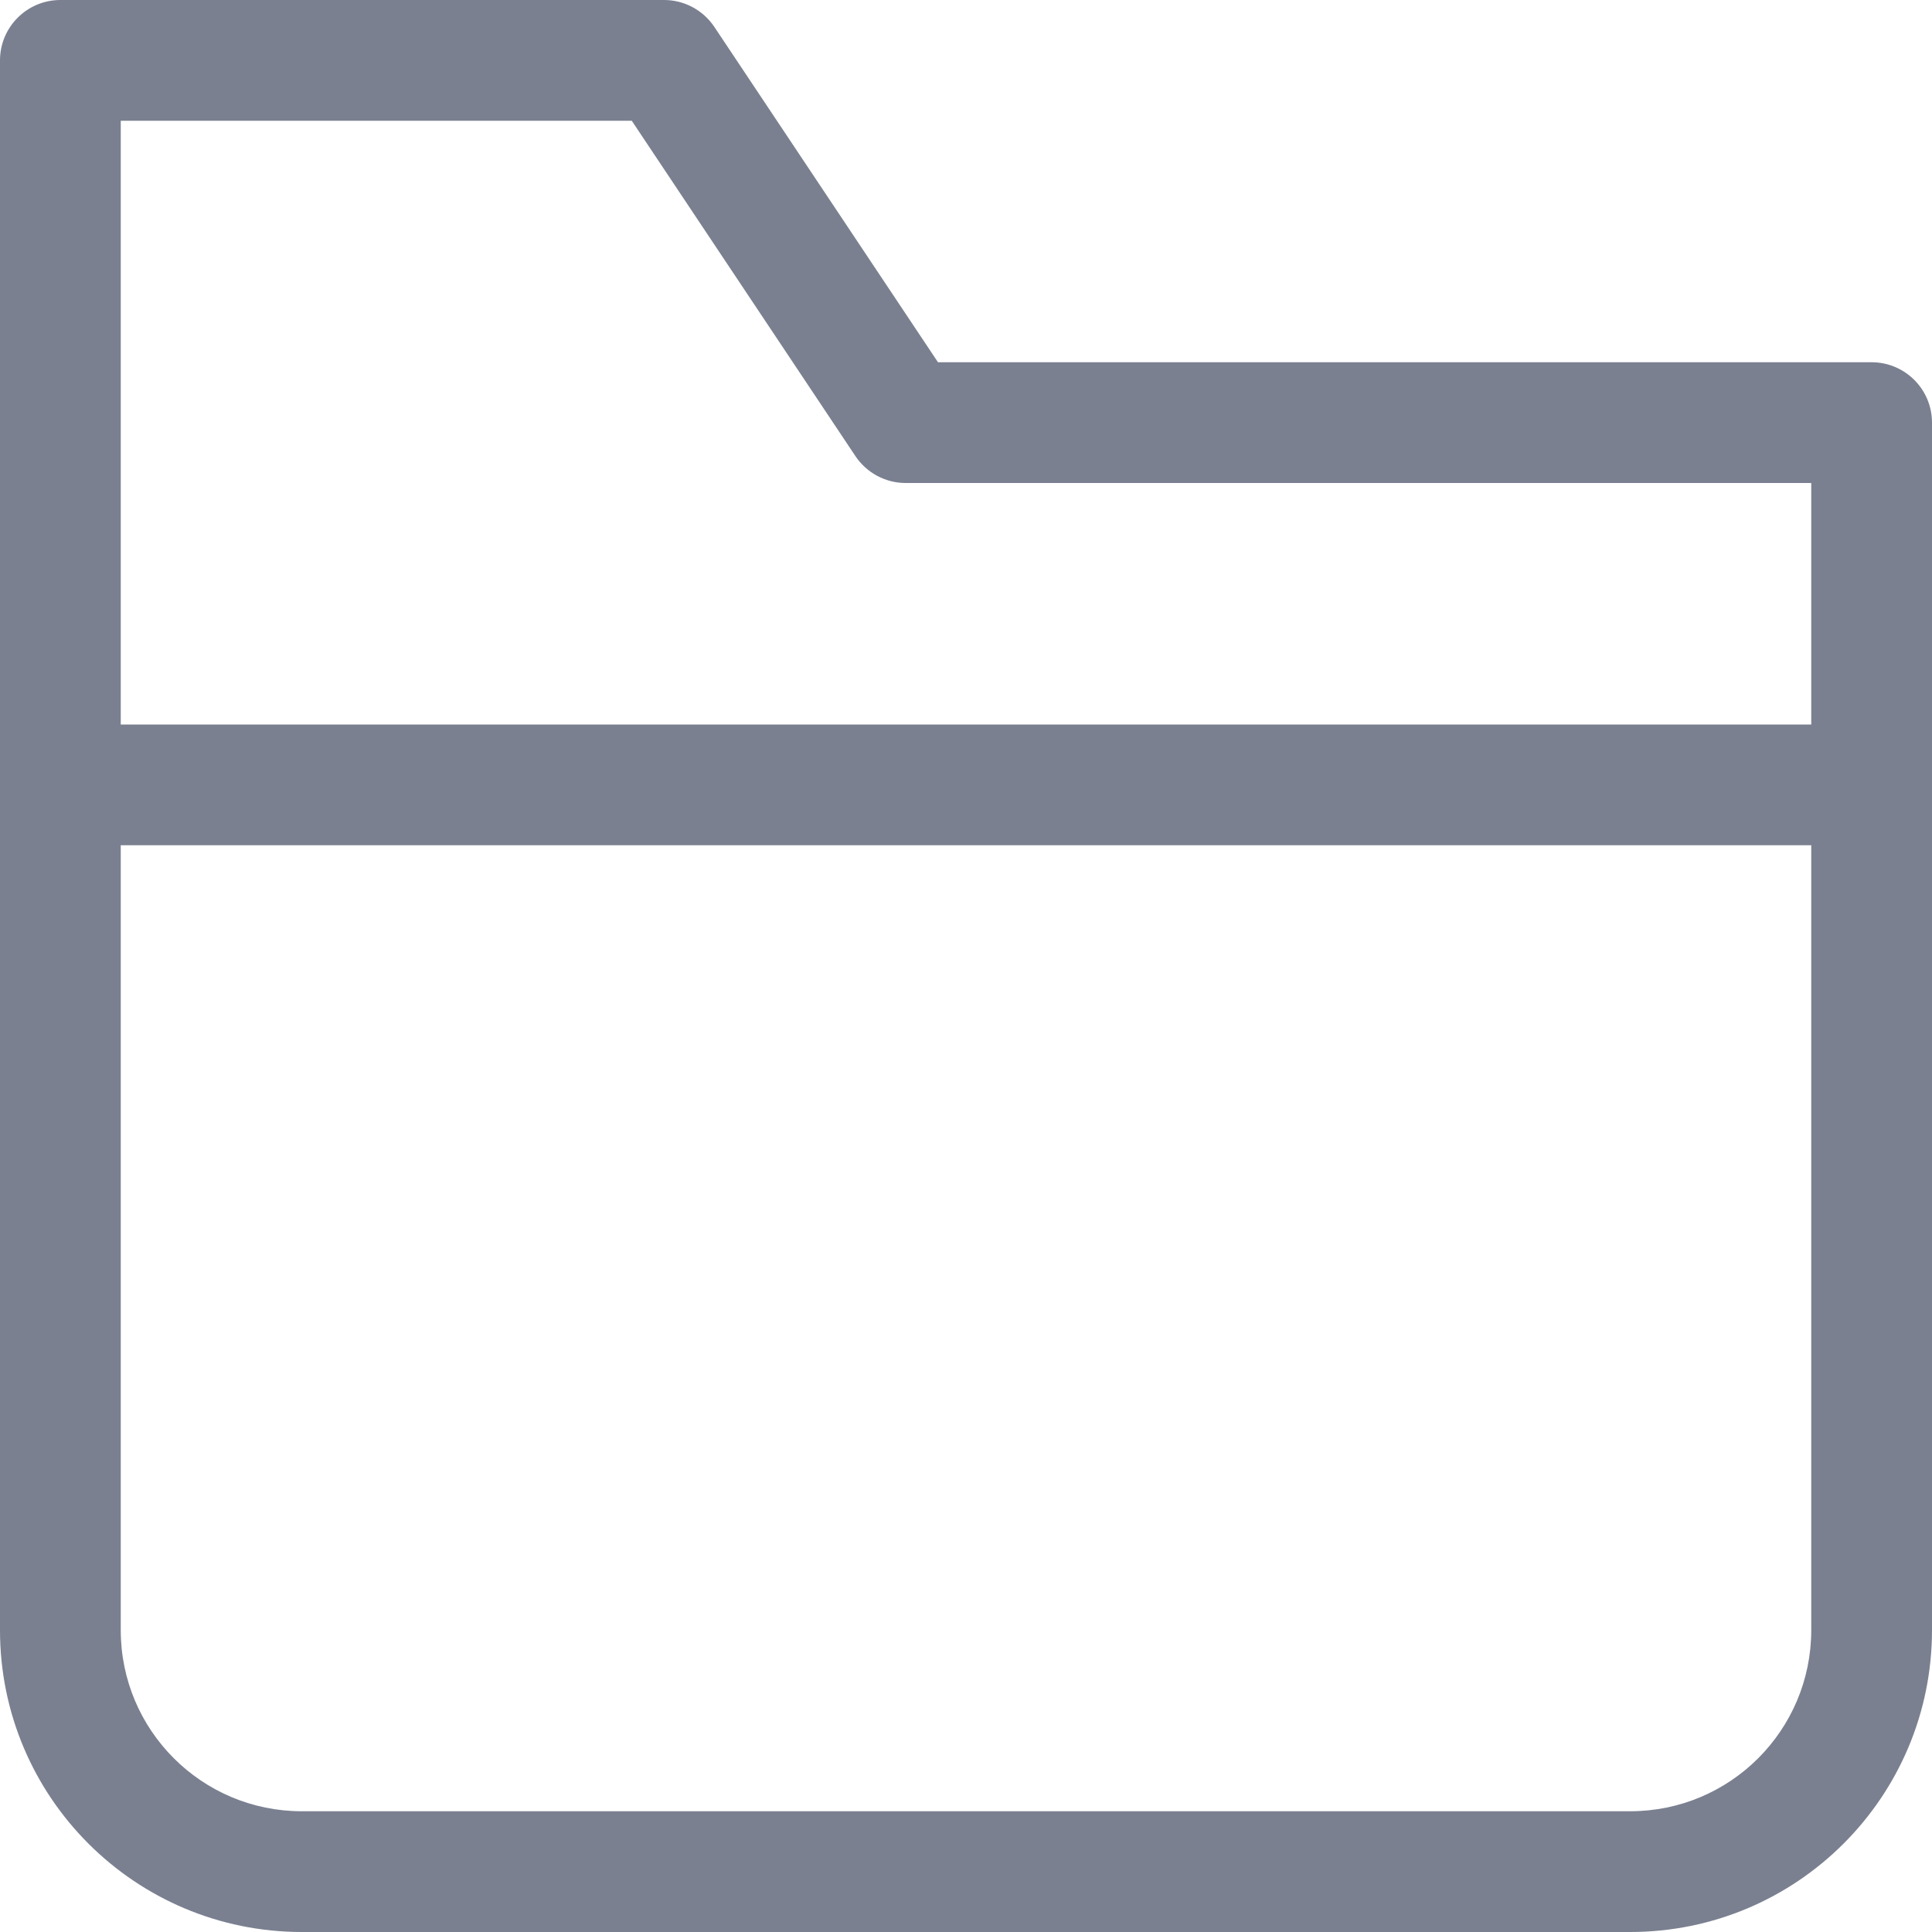
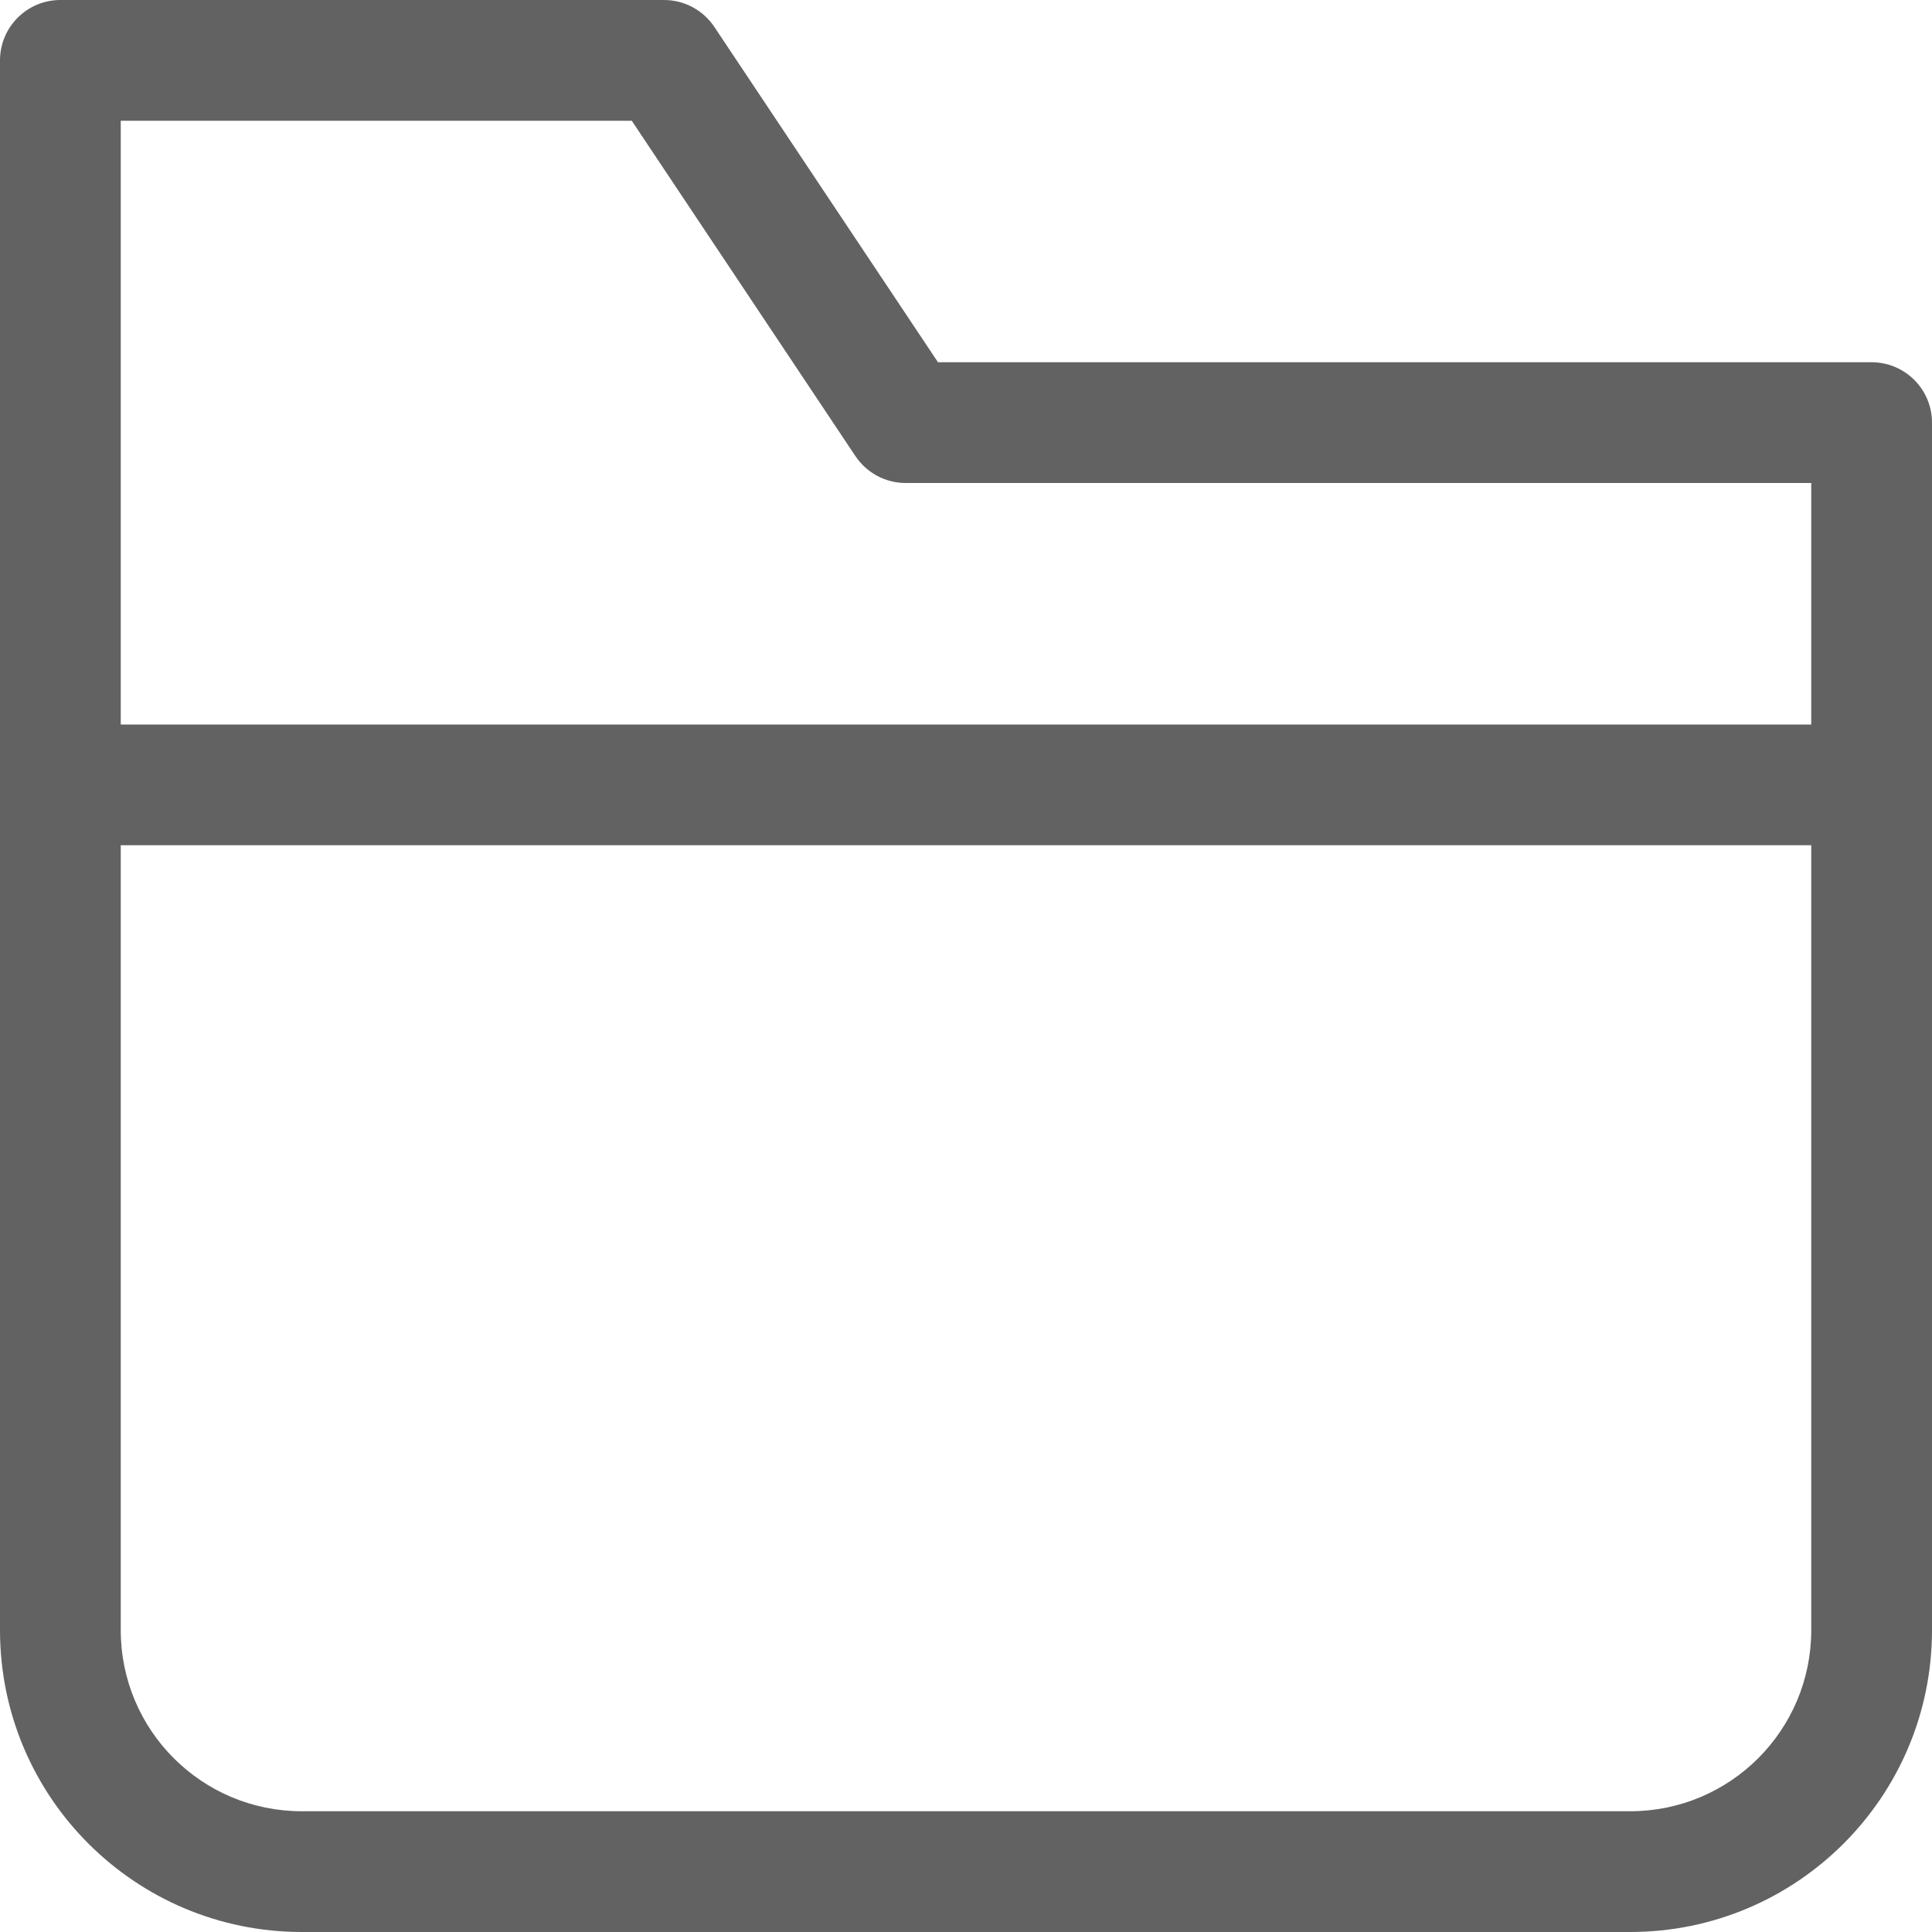
<svg xmlns="http://www.w3.org/2000/svg" width="16px" height="16px" viewBox="0 0 16 16" version="1.1">
  <defs />
  <g id="Page-1" stroke="none" stroke-width="1" fill="none" fill-rule="evenodd">
-     <g id="icon/item-project" fill="#7A8090" fill-rule="nonzero">
+     <g id="icon/item-project" fill="#626262" fill-rule="nonzero">
      <path d="M0.5,7 C0.224,7 0,6.776 0,6.5 C0,6.224 0.224,6 0.5,6 L15.5,6 C15.776,6 16,6.224 16,6.5 C16,6.776 15.776,7 15.5,7 L0.5,7 Z" id="Shape" />
      <path d="M7.768,3 L15.5,3 C15.776,3 16,3.224 16,3.5 L16,13.5 C16,14.881 14.881,16 13.5,16 L2.5,16 C1.119,16 0,14.881 0,13.5 L0,0.5 C0,0.224 0.224,0 0.5,0 L5.5,0 C5.667,0 5.823,0.084 5.916,0.223 L7.768,3 Z M15,4 L7.5,4 C7.333,4 7.177,3.916 7.084,3.777 L5.232,1 L1,1 L1,13.5 C1,14.329 1.671,15 2.5,15 L13.5,15 C14.329,15 15,14.329 15,13.5 L15,4 Z" id="Shape" />
    </g>
  </g>
</svg>
